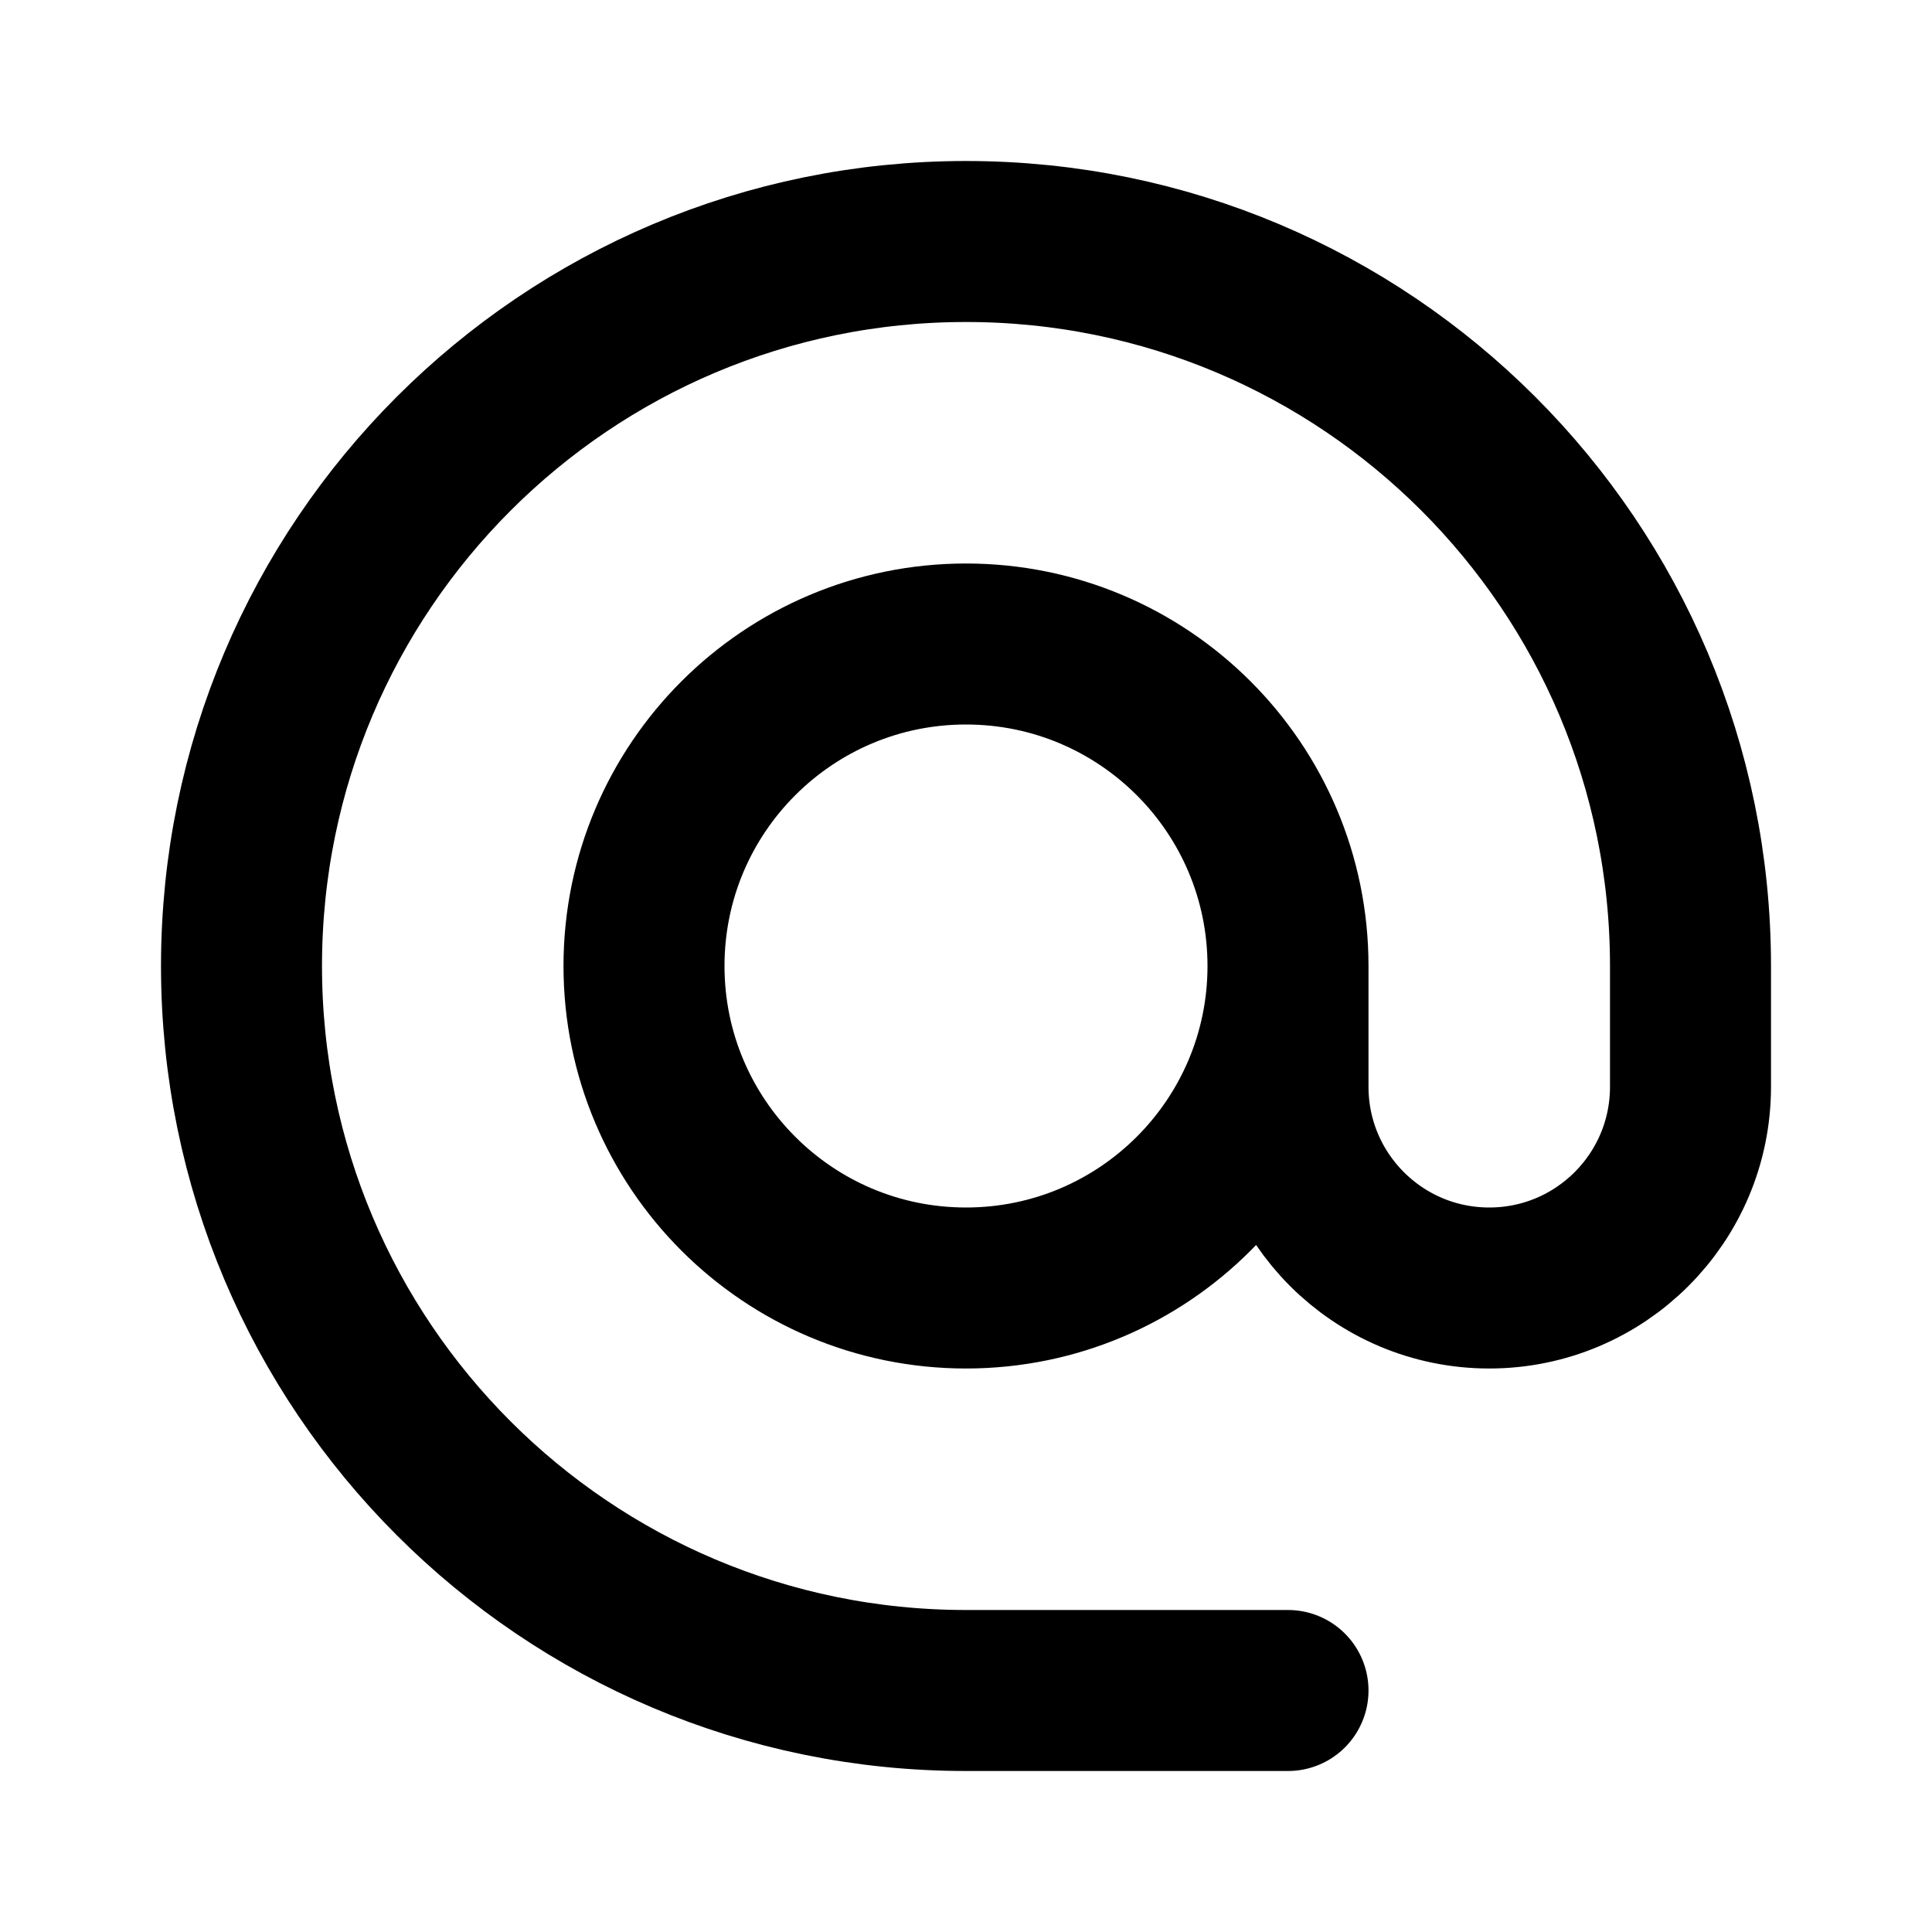
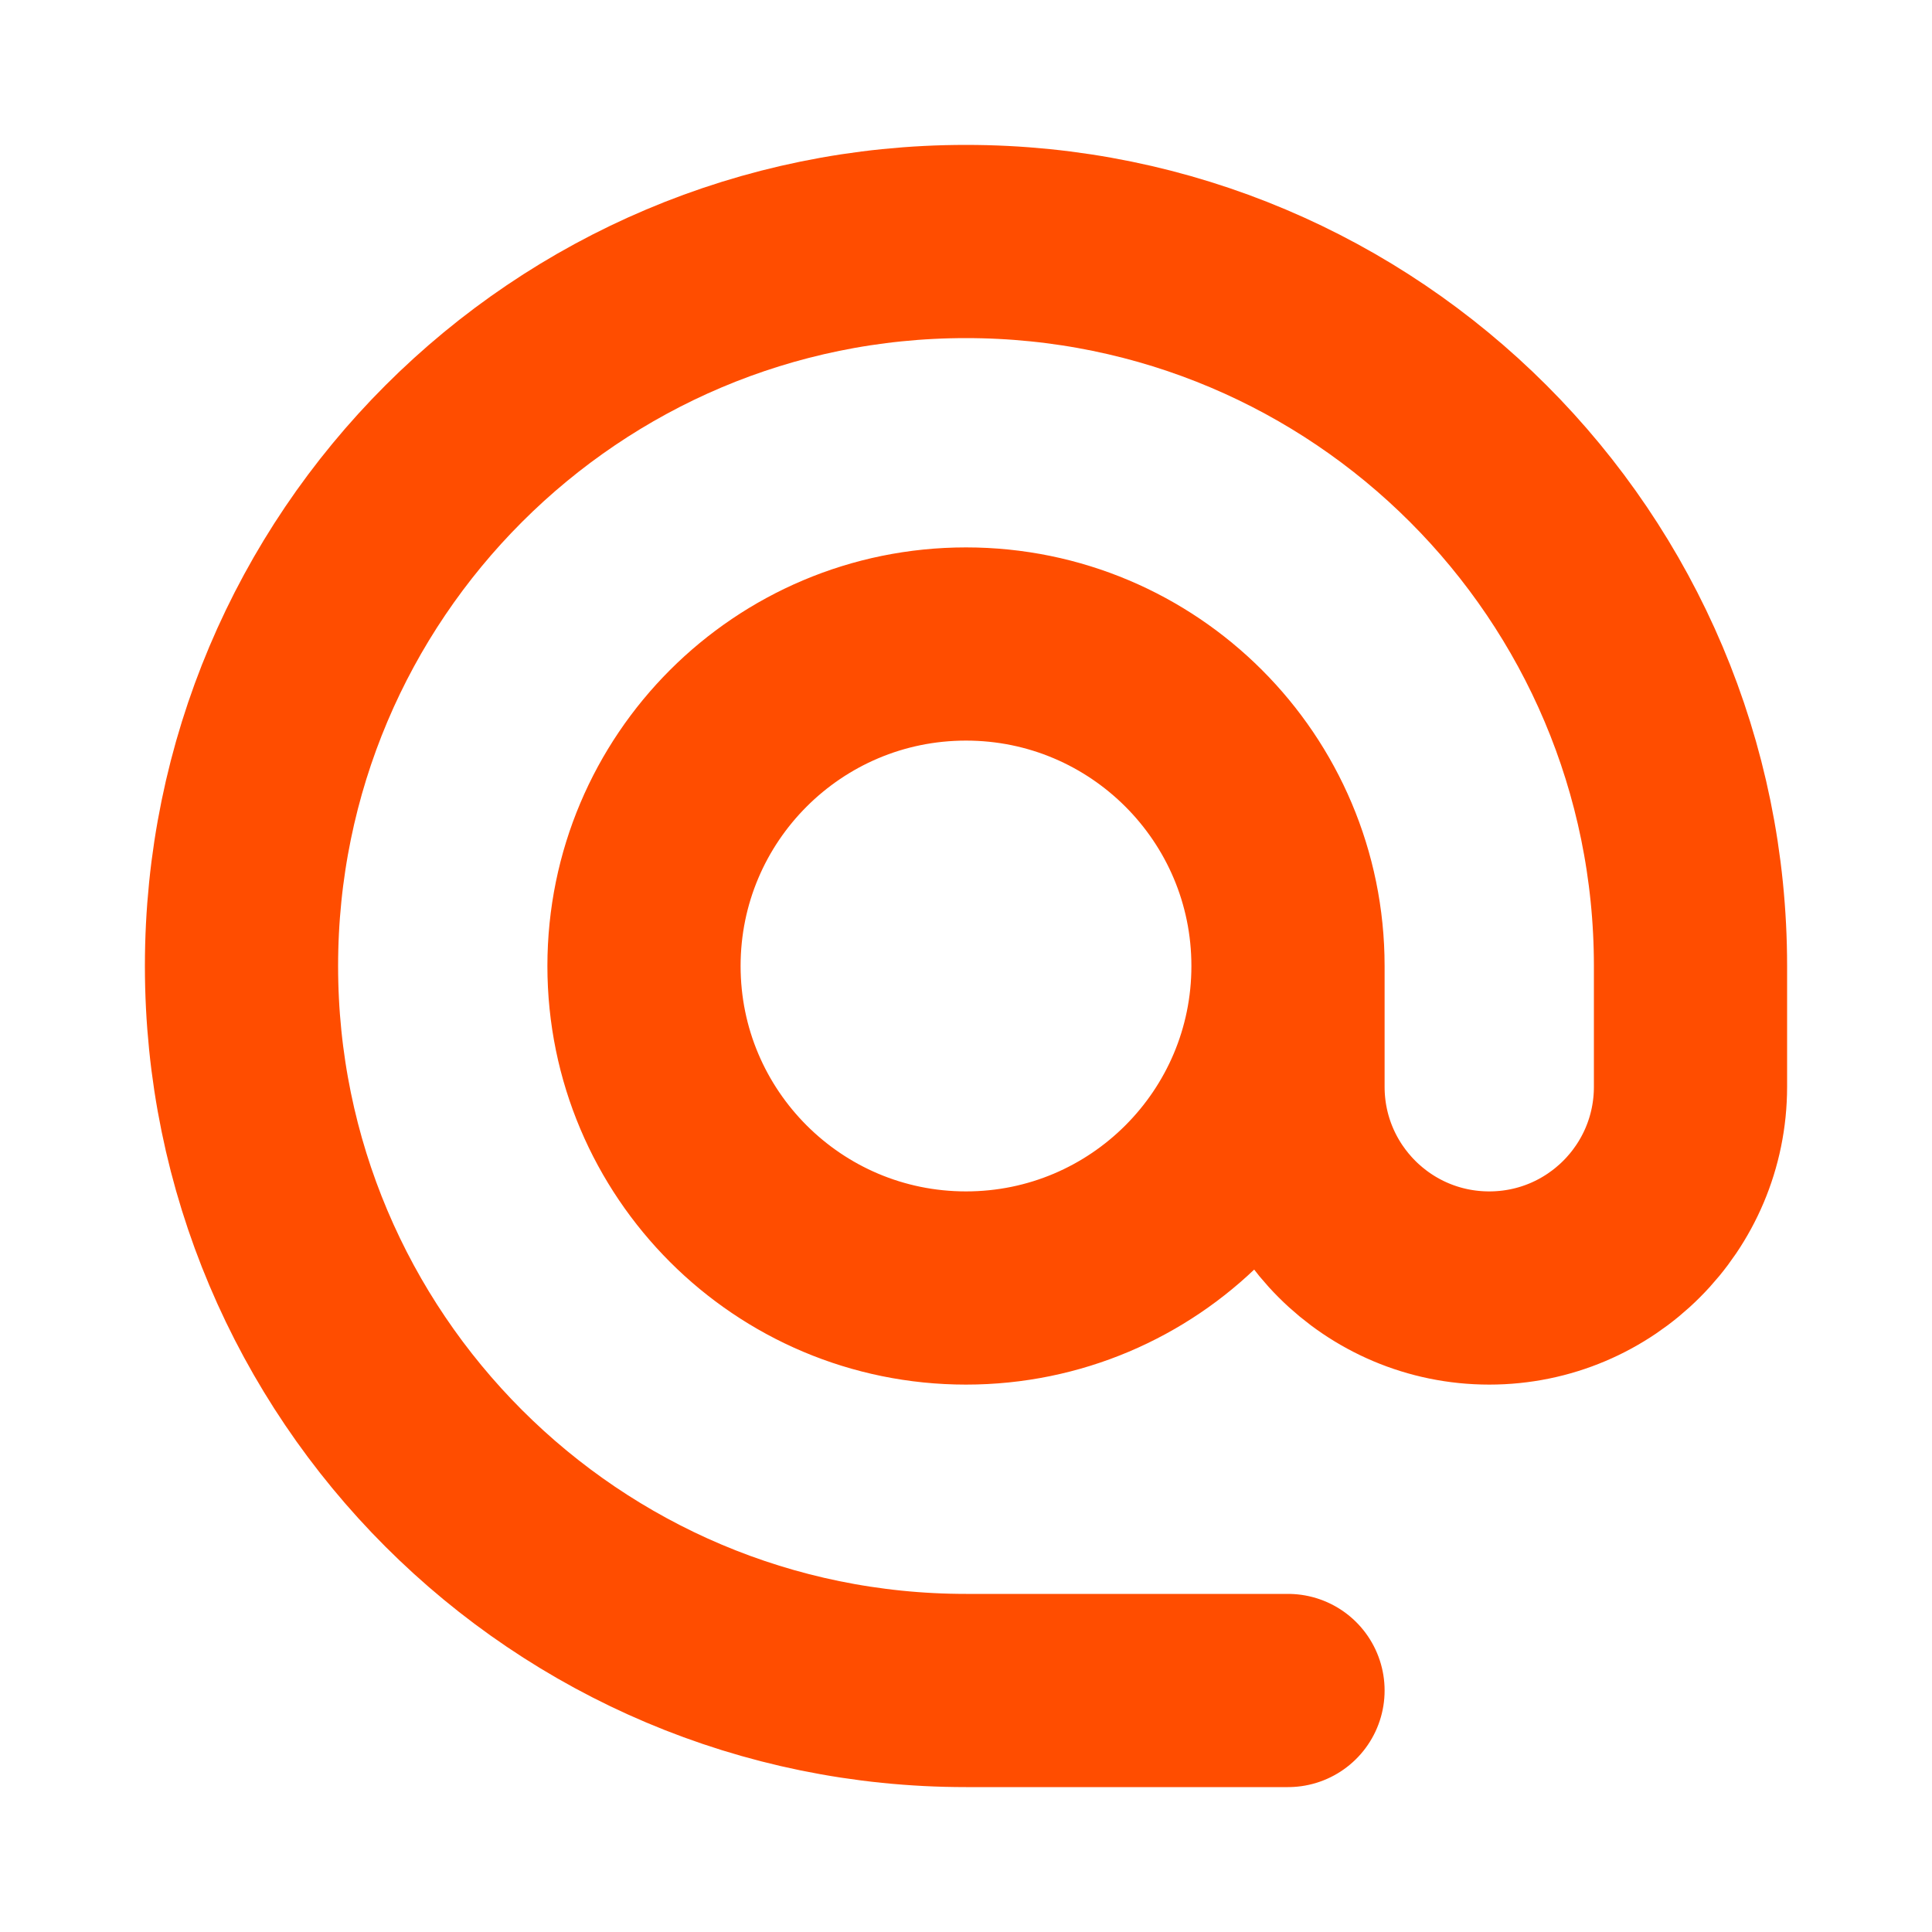
<svg xmlns="http://www.w3.org/2000/svg" width="800px" height="800px" viewBox="0 0 24 24" fill="none" stroke="#ff4d00">
  <g id="SVGRepo_bgCarrier" stroke-width="0" />
  <g id="SVGRepo_tracerCarrier" stroke-linecap="round" stroke-linejoin="round" />
  <g id="SVGRepo_iconCarrier">
-     <path d="M16 12C16 14.209 14.209 16 12 16C9.791 16 8 14.209 8 12C8 9.791 9.791 8 12 8C14.209 8 16 9.791 16 12ZM16 12V13.5C16 14.881 17.119 16 18.5 16V16C19.881 16 21 14.881 21 13.5V12C21 7.029 16.971 3 12 3C7.029 3 3 7.029 3 12C3 16.971 7.029 21 12 21H16" stroke="#000000" stroke-width="2" stroke-linecap="round" stroke-linejoin="round" />
+     <path d="M16 12C16 14.209 14.209 16 12 16C9.791 16 8 14.209 8 12C8 9.791 9.791 8 12 8C14.209 8 16 9.791 16 12ZM16 12V13.5C16 14.881 17.119 16 18.5 16V16C19.881 16 21 14.881 21 13.5V12C21 7.029 16.971 3 12 3C7.029 3 3 7.029 3 12C3 16.971 7.029 21 12 21H16" stroke="#ff4d00" stroke-width="2.4" stroke-linecap="round" stroke-linejoin="round" />
  </g>
</svg>
